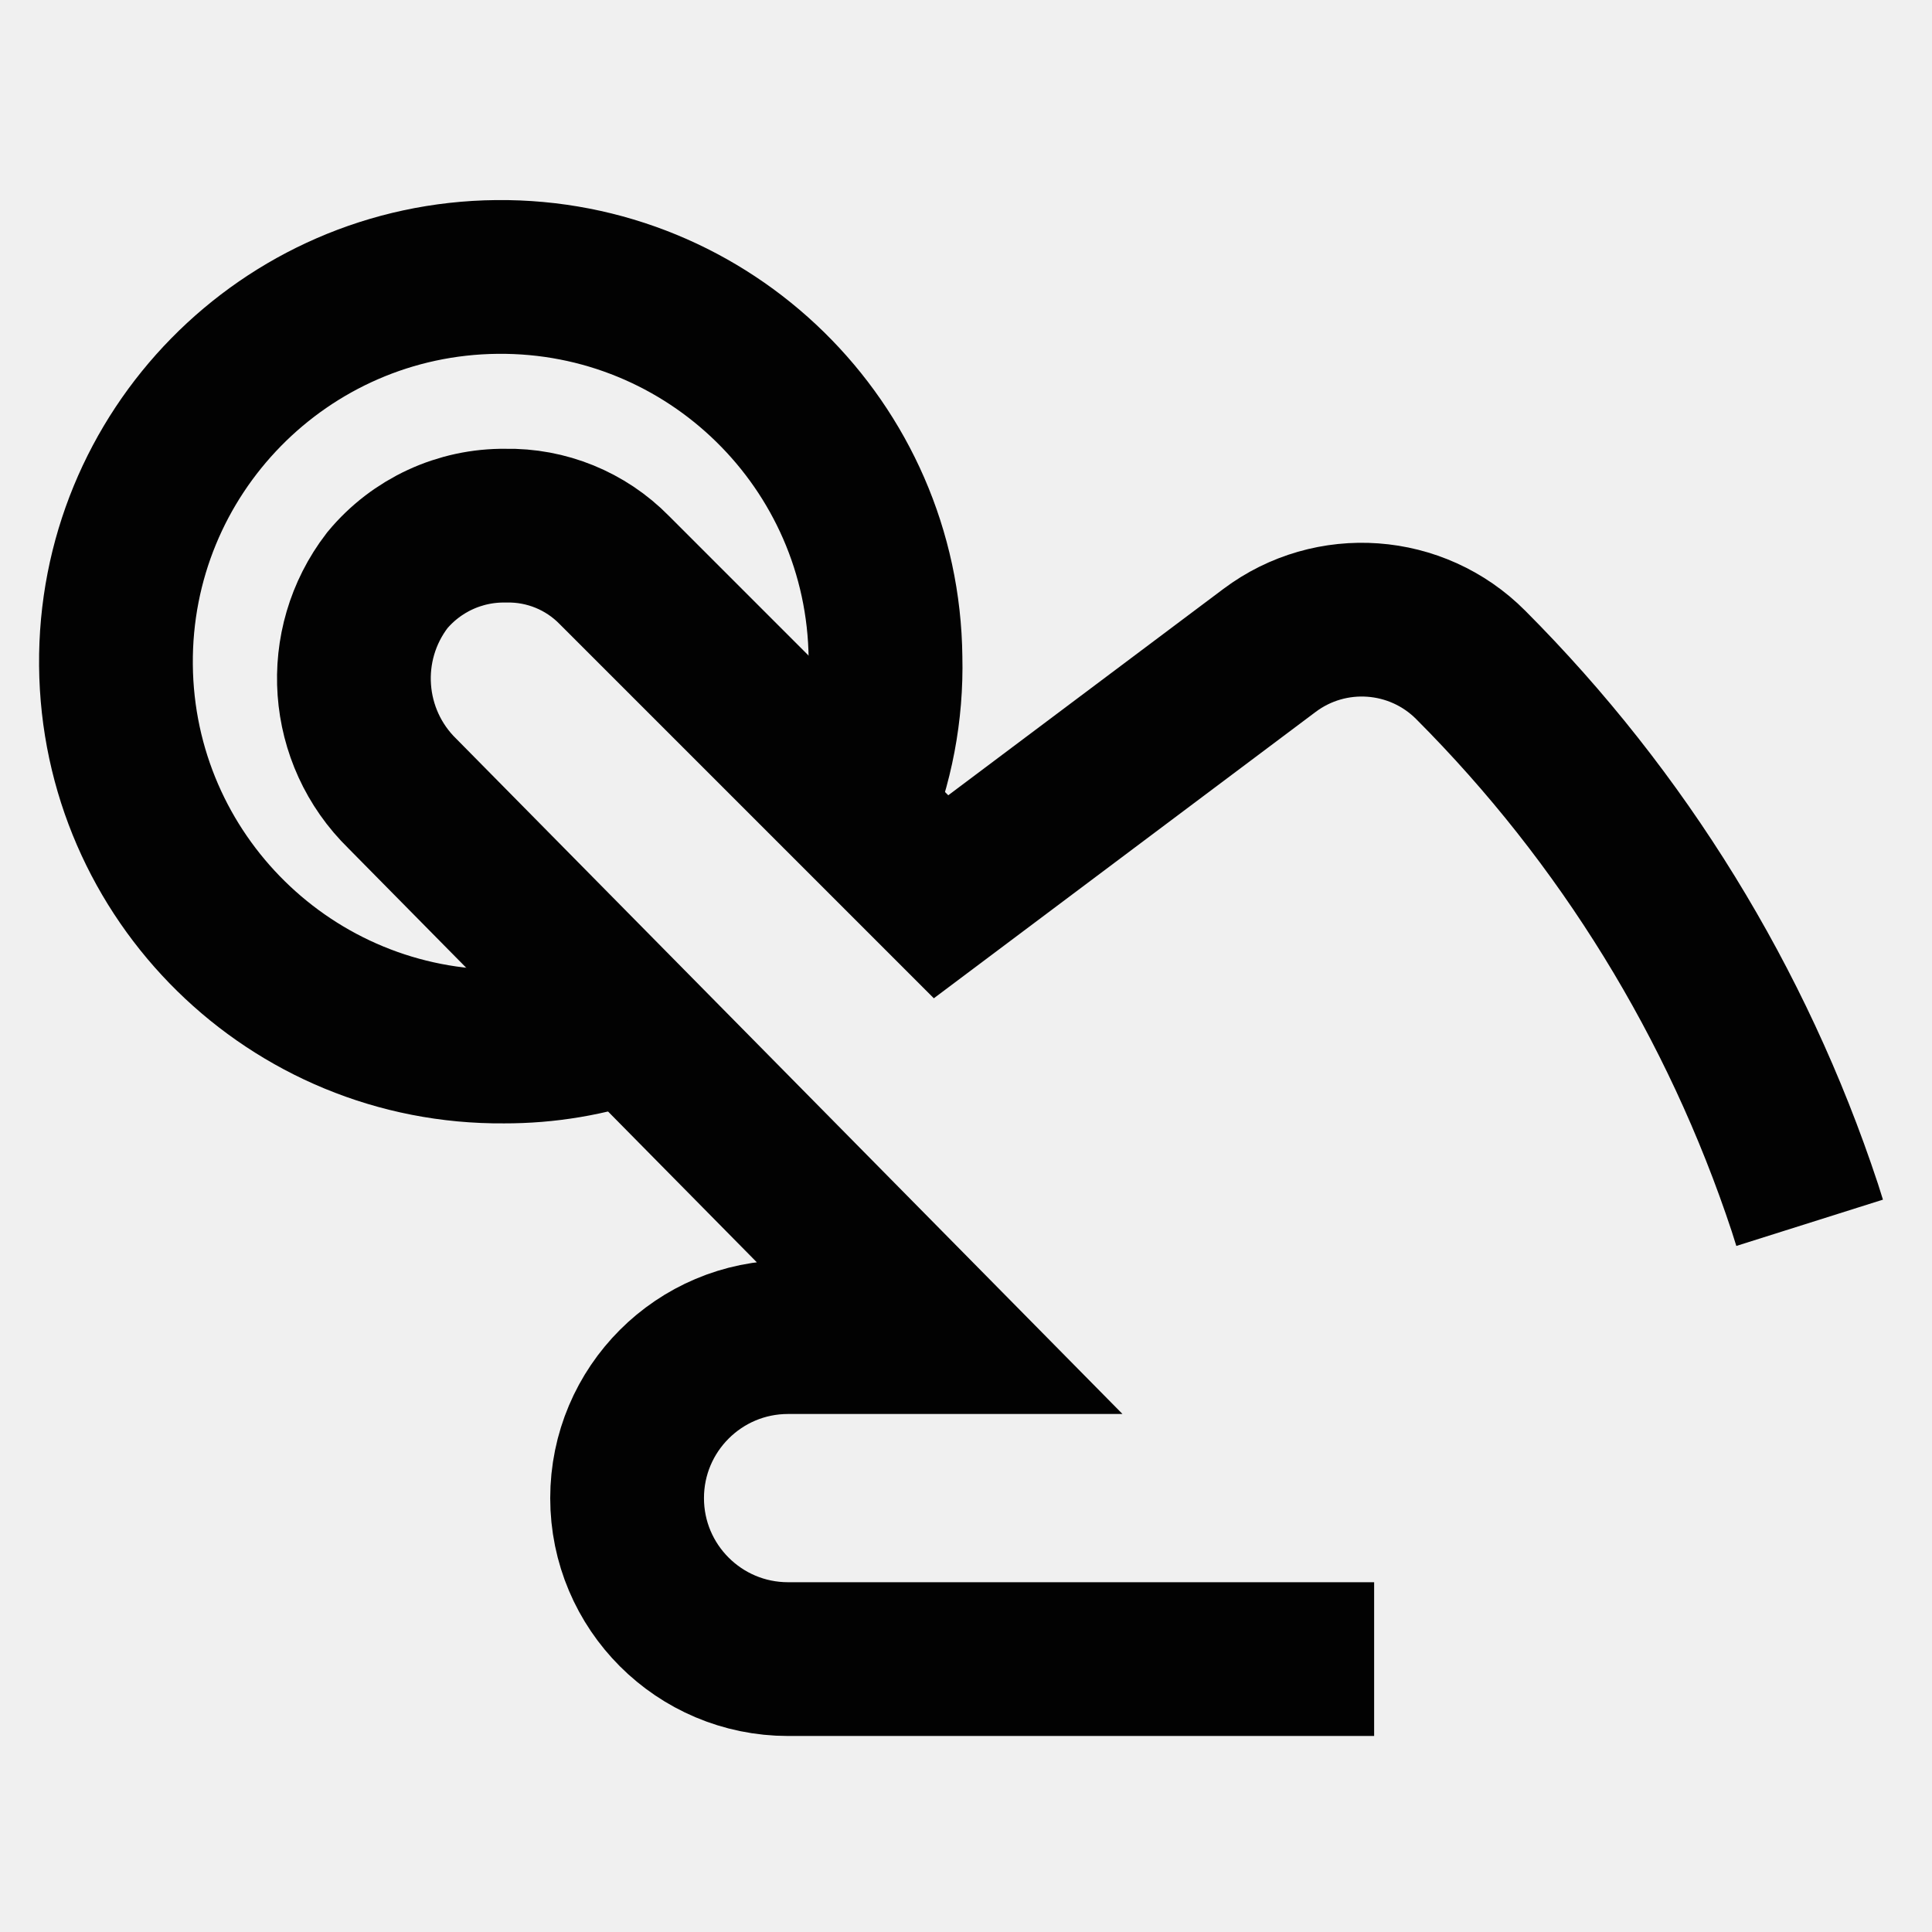
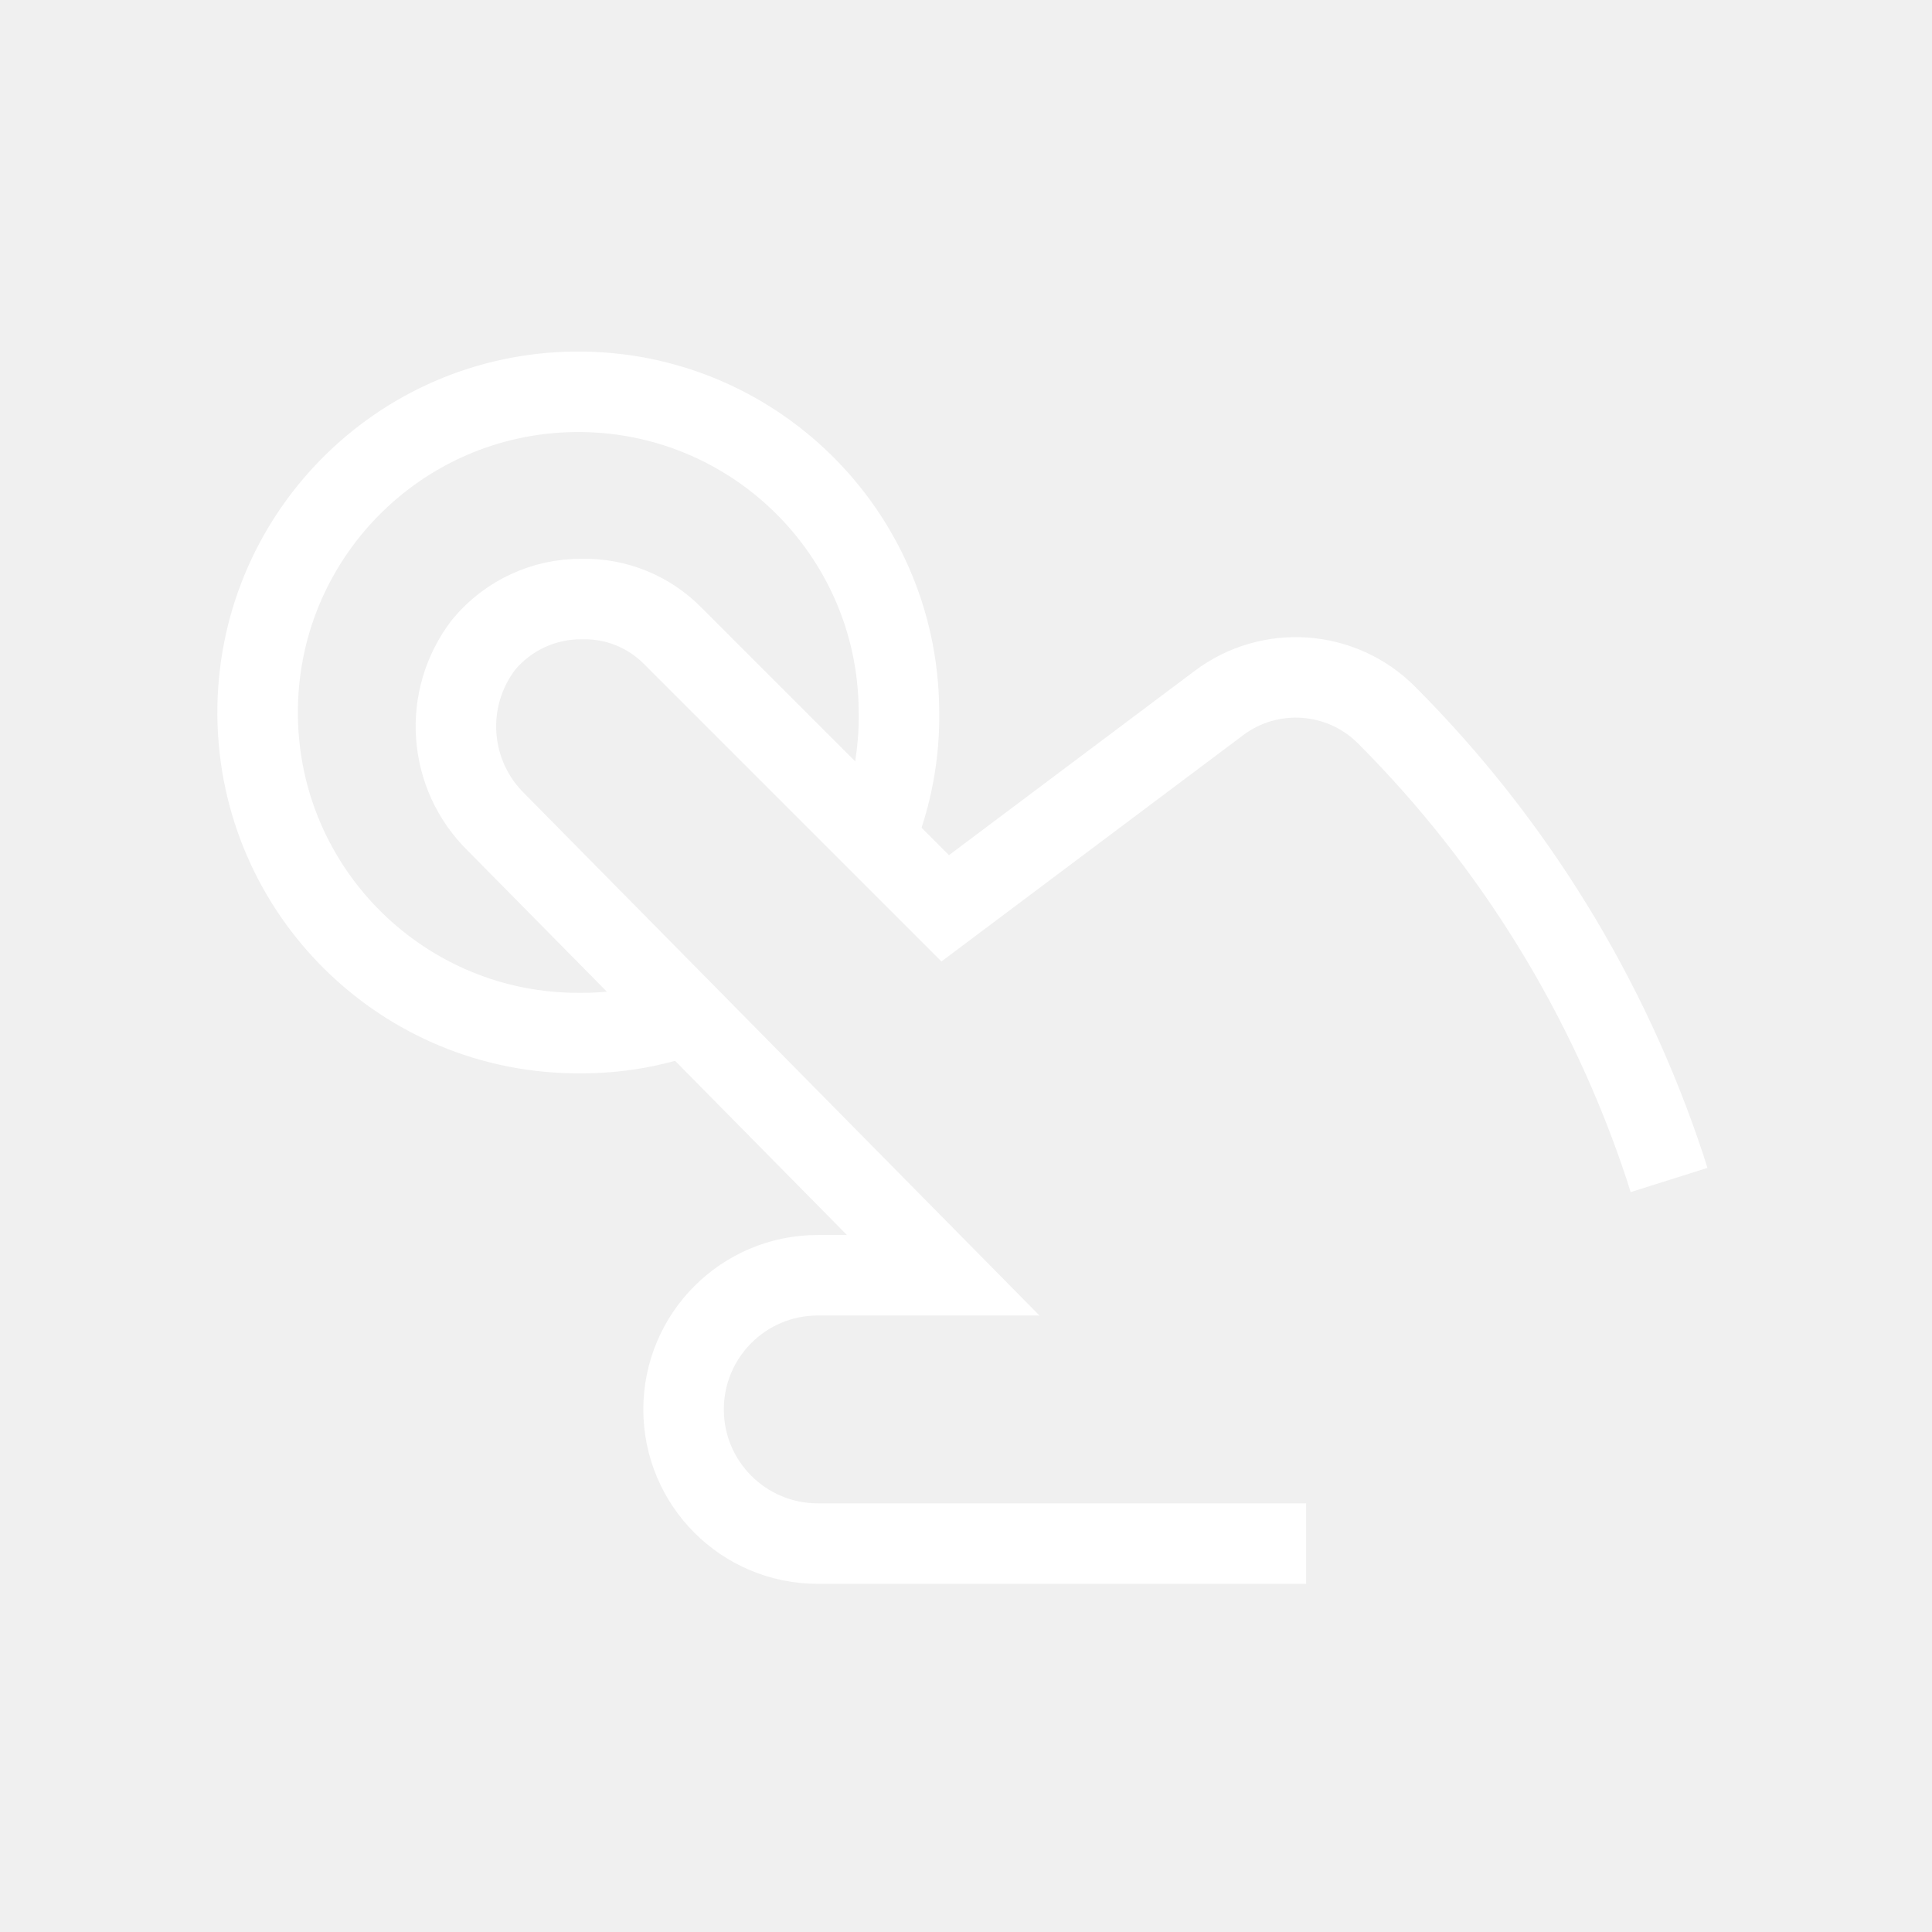
- <svg xmlns="http://www.w3.org/2000/svg" width="800px" height="800px" viewBox="0 0 24 24" id="Layer_1" data-name="Layer 1">
-   <defs>
-     <style>.cls-1{fill:none;stroke:#020202;stroke-miterlimit:10;stroke-width:1.91px;}</style>
-   </defs>
-   <path class="cls-1" d="M17.07,20.61H9.79a2,2,0,0,1-2-2,2,2,0,0,1,2-2h1.87L5,9.86a2,2,0,0,1-.19-2.65,1.88,1.88,0,0,1,1.47-.68,1.84,1.84,0,0,1,1.35.55l4.06,4.06,4.08-3.06a1.91,1.91,0,0,1,2.5.18h0A17.18,17.18,0,0,1,22.42,15l.06.19" />
-   <path class="cls-1" d="M10.63,10.12A4.73,4.73,0,0,0,11,8.17,4.78,4.78,0,1,0,6.26,13a4.67,4.67,0,0,0,1.55-.26" />
+ <svg xmlns="http://www.w3.org/2000/svg" width="64px" height="64px" viewBox="-2.4 -2.4 28.80 28.80" id="Layer_1" data-name="Layer 1" fill="#ffffff" stroke="#ffffff" transform="rotate(0)matrix(1, 0, 0, 1, 0, 0)">
+   <g id="SVGRepo_bgCarrier" stroke-width="0" />
+   <g id="SVGRepo_tracerCarrier" stroke-linecap="round" stroke-linejoin="round" stroke="#f00000" stroke-width="0.096" />
+   <g id="SVGRepo_iconCarrier">
+     <defs>
+       <style>.cls-1{fill:none;stroke:#ffffff;stroke-miterlimit:10;stroke-width:1.2;}</style>
+     </defs>
+     <path class="cls-1" d="M17.07,20.61H9.79a2,2,0,0,1-2-2,2,2,0,0,1,2-2h1.87L5,9.86a2,2,0,0,1-.19-2.65,1.88,1.88,0,0,1,1.47-.68,1.84,1.84,0,0,1,1.35.55l4.06,4.06,4.08-3.06a1.91,1.91,0,0,1,2.5.18h0A17.18,17.18,0,0,1,22.42,15l.06.19" />
+     <path class="cls-1" d="M10.63,10.12A4.73,4.73,0,0,0,11,8.17,4.78,4.78,0,1,0,6.26,13a4.67,4.67,0,0,0,1.55-.26" />
+   </g>
</svg>
